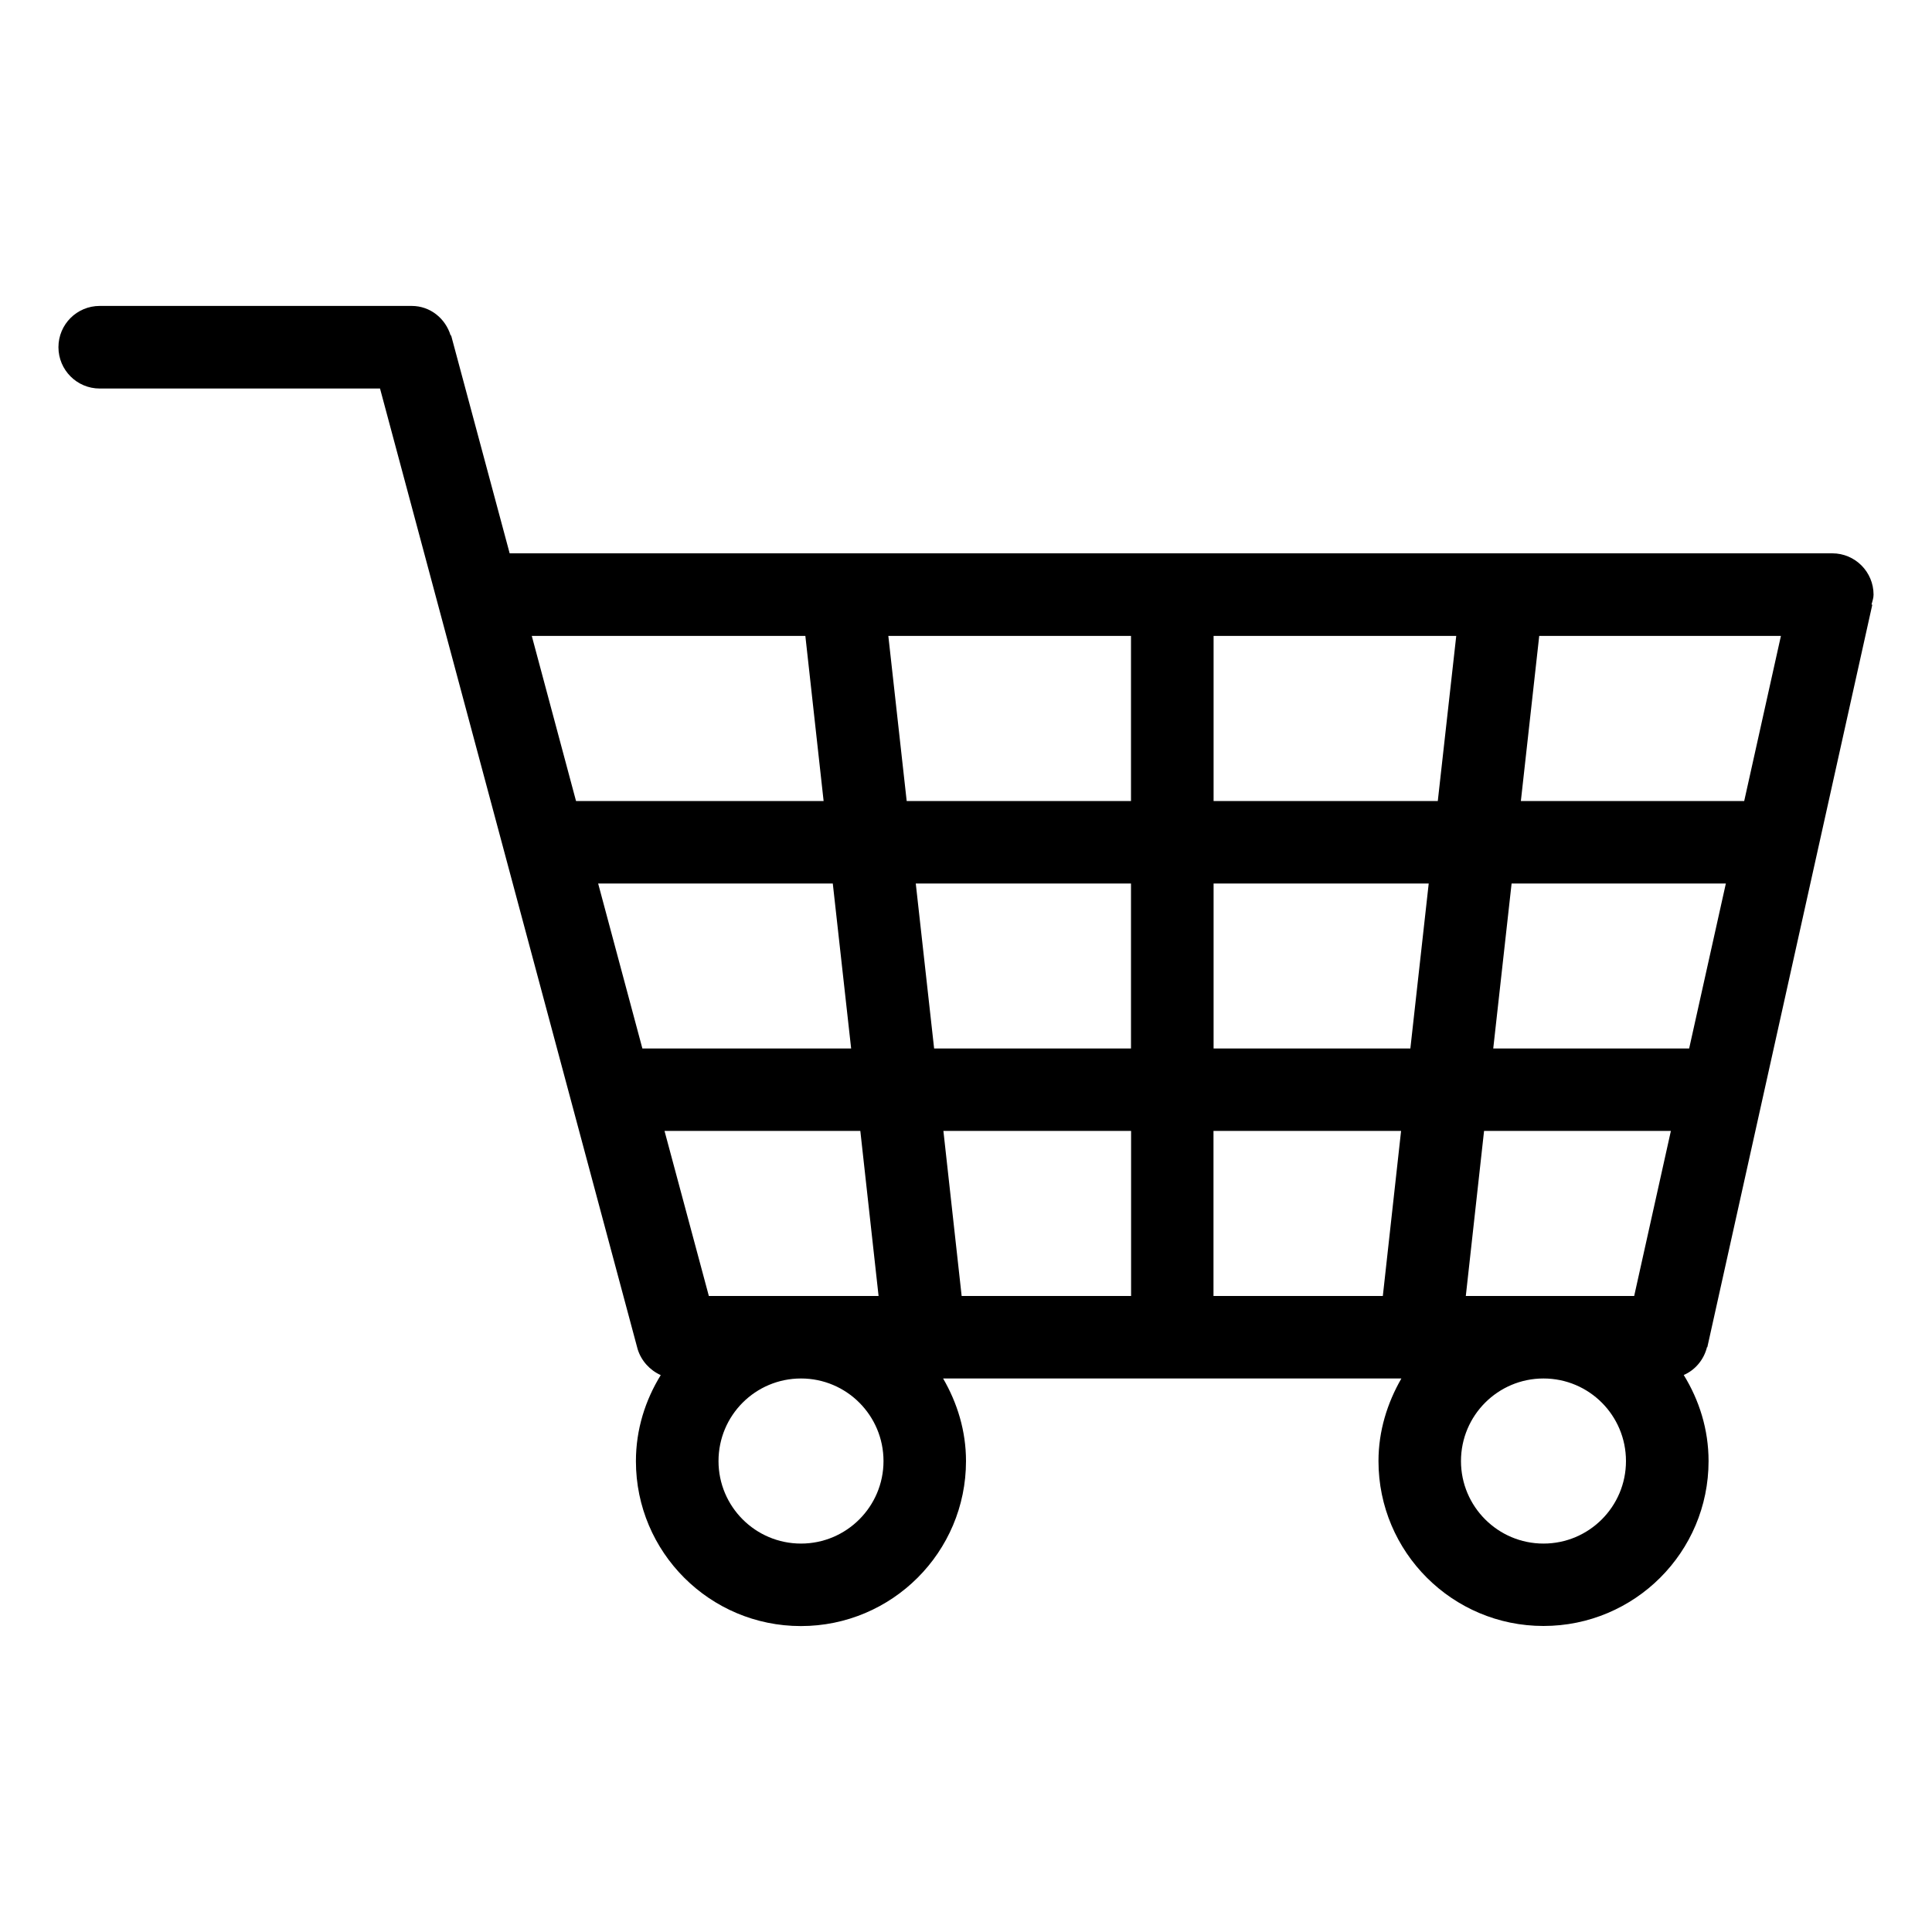
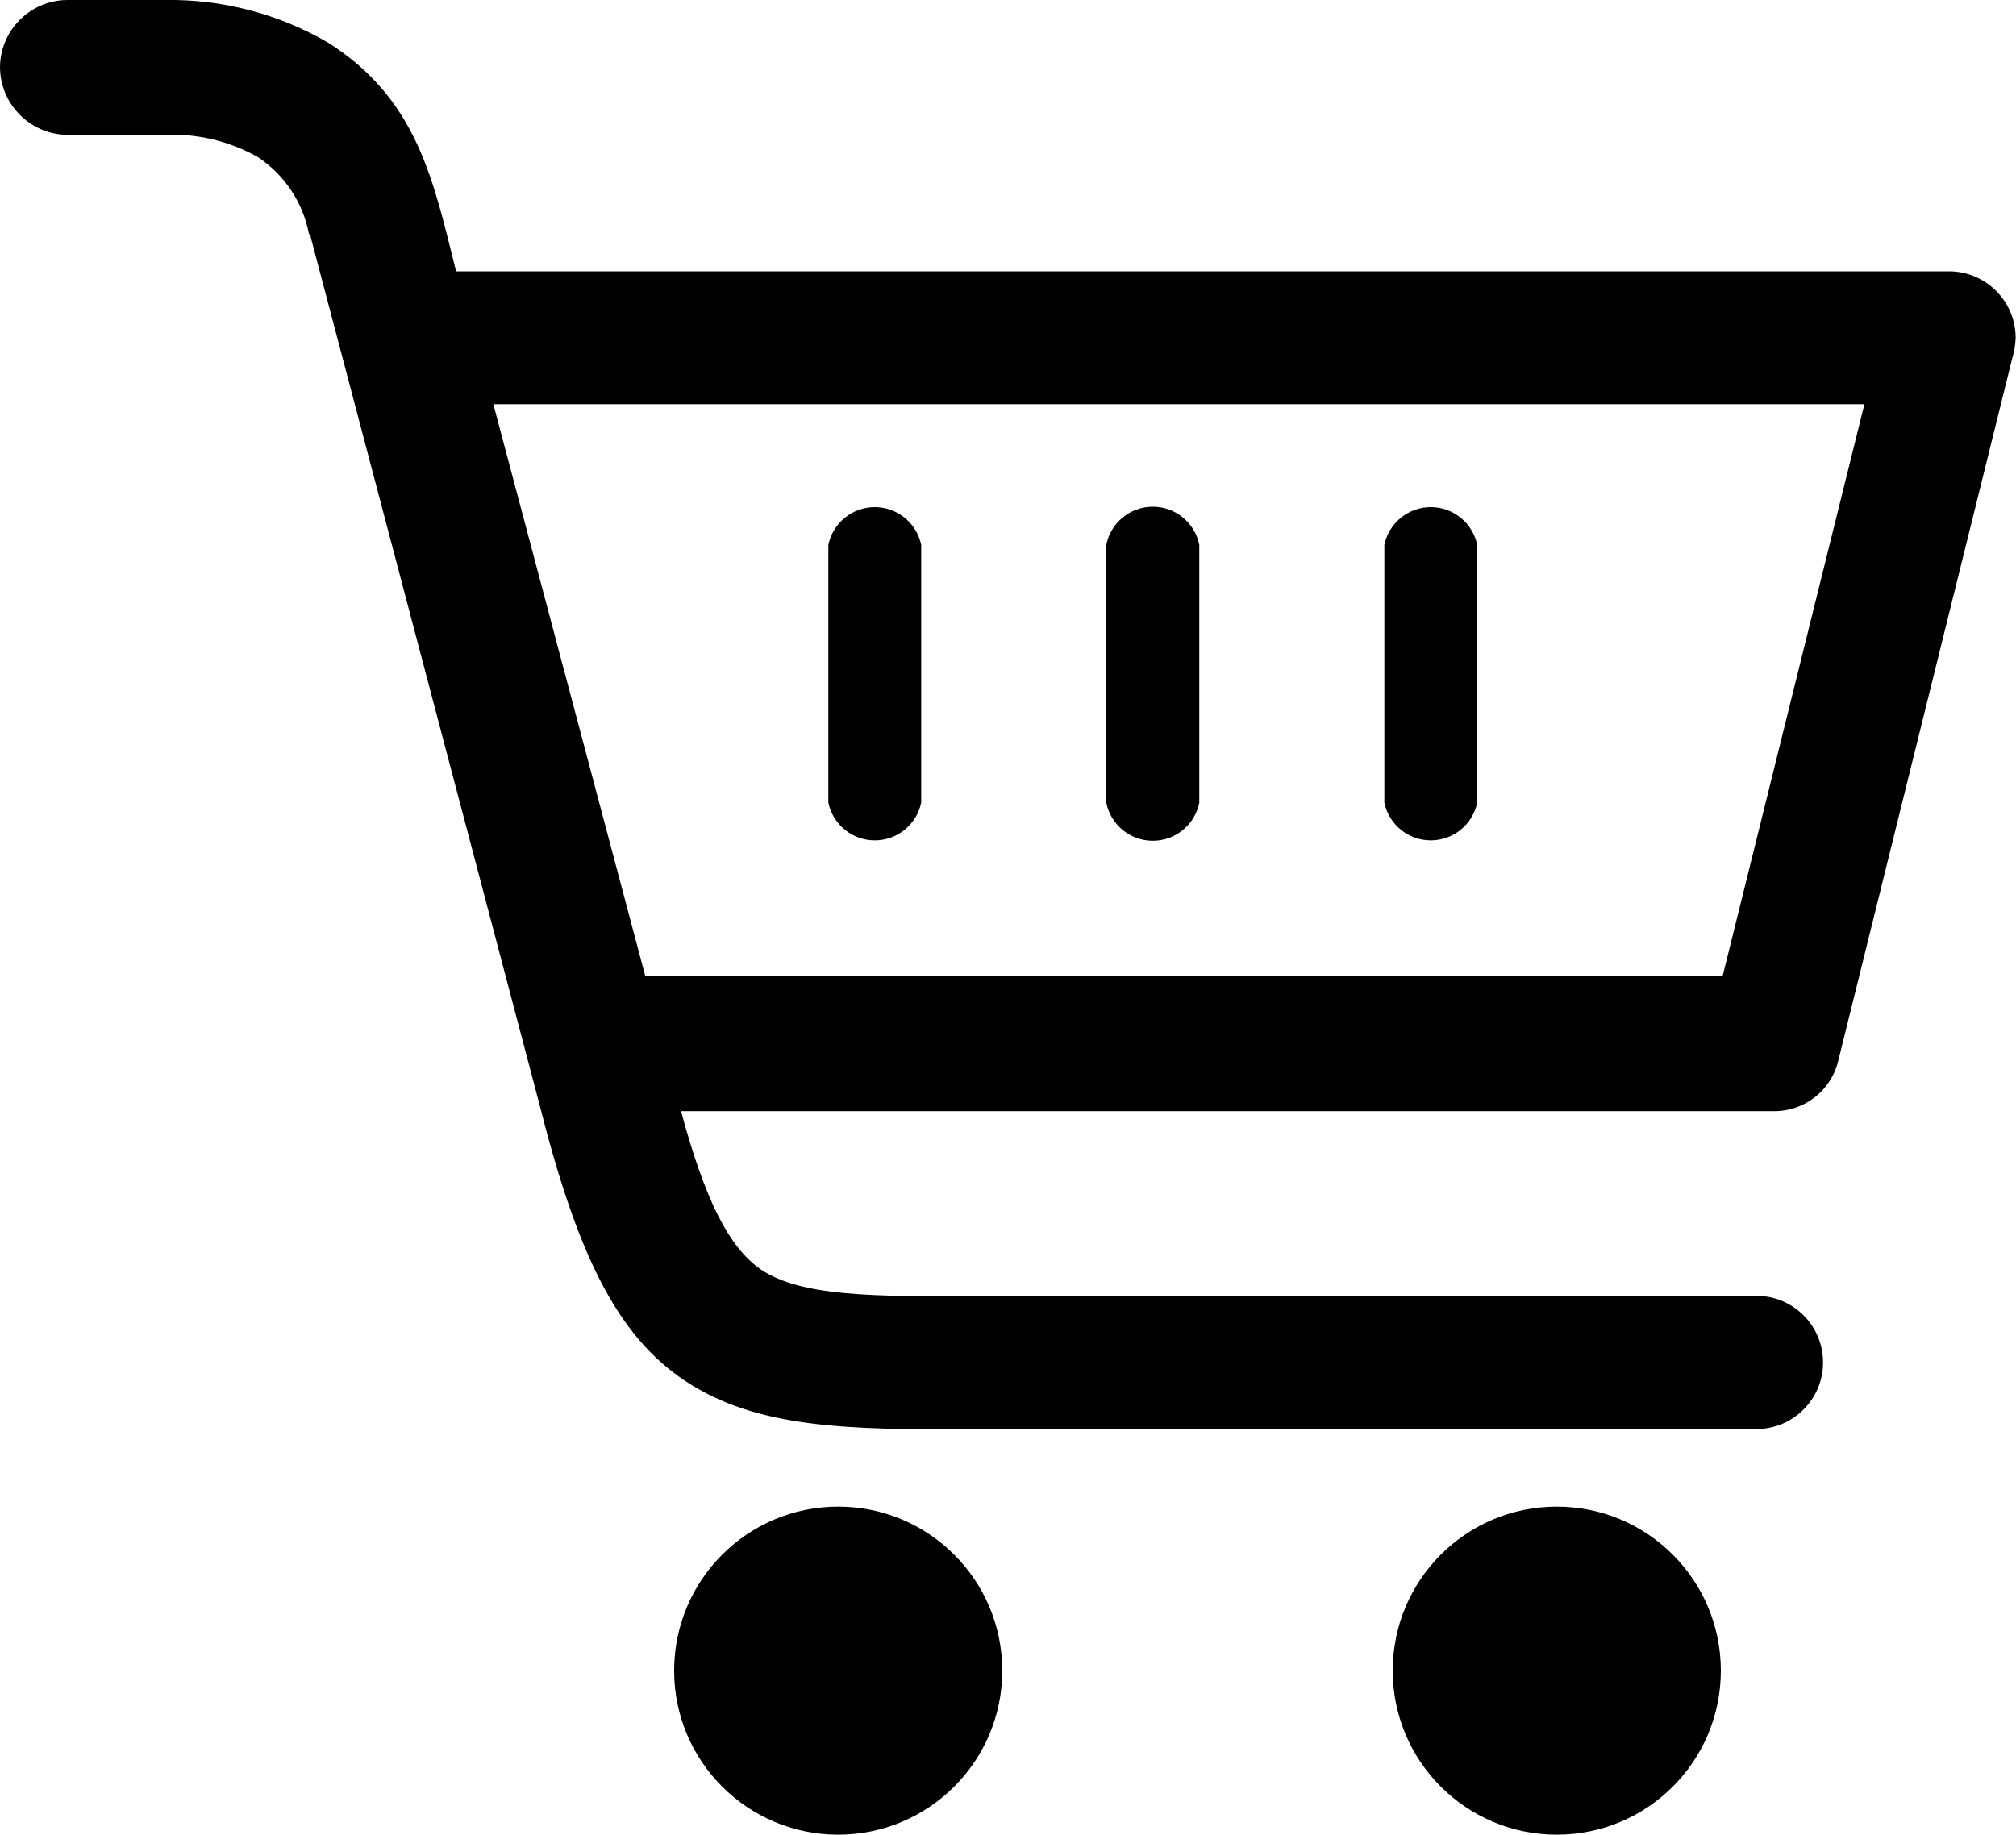
- <svg class="svg-icon" viewBox="0 0 20 20">
-   <path d="M17.671,13.945l0.003,0.002l1.708-7.687l-0.008-0.002c0.008-0.033,0.021-0.065,0.021-0.102c0-0.236-0.191-0.428-0.427-0.428H5.276L4.67,3.472L4.665,3.473c-0.053-0.175-0.21-0.306-0.403-0.306H1.032c-0.236,0-0.427,0.191-0.427,0.427c0,0.236,0.191,0.428,0.427,0.428h2.902l2.667,9.945l0,0c0.037,0.119,0.125,0.217,0.239,0.268c-0.16,0.26-0.257,0.562-0.257,0.891c0,0.943,0.765,1.707,1.708,1.707S10,16.068,10,15.125c0-0.312-0.09-0.602-0.237-0.855h4.744c-0.146,0.254-0.237,0.543-0.237,0.855c0,0.943,0.766,1.707,1.708,1.707c0.944,0,1.709-0.764,1.709-1.707c0-0.328-0.097-0.631-0.257-0.891C17.55,14.182,17.639,14.074,17.671,13.945 M15.934,6.583h2.502l-0.38,1.709h-2.312L15.934,6.583zM5.505,6.583h2.832l0.189,1.709H5.963L5.505,6.583z M6.65,10.854L6.192,9.146h2.429l0.19,1.708H6.65z M6.879,11.707h2.027l0.189,1.709H7.338L6.879,11.707z M8.292,15.979c-0.472,0-0.854-0.383-0.854-0.854c0-0.473,0.382-0.855,0.854-0.855s0.854,0.383,0.854,0.855C9.146,15.596,8.763,15.979,8.292,15.979 M11.708,13.416H9.955l-0.189-1.709h1.943V13.416z M11.708,10.854H9.67L9.48,9.146h2.228V10.854z M11.708,8.292H9.386l-0.19-1.709h2.512V8.292z M14.315,13.416h-1.753v-1.709h1.942L14.315,13.416zM14.6,10.854h-2.037V9.146h2.227L14.6,10.854z M14.884,8.292h-2.321V6.583h2.512L14.884,8.292z M15.978,15.979c-0.471,0-0.854-0.383-0.854-0.854c0-0.473,0.383-0.855,0.854-0.855c0.473,0,0.854,0.383,0.854,0.855C16.832,15.596,16.45,15.979,15.978,15.979 M16.917,13.416h-1.743l0.189-1.709h1.934L16.917,13.416z M15.458,10.854l0.19-1.708h2.218l-0.38,1.708H15.458z" />
+ <svg xmlns="http://www.w3.org/2000/svg" id="Layer_1" data-name="Layer 1" viewBox="0 0 122.88 111.85">
+   <path d="M4.06,8.22A4.15,4.15,0,0,1,0,4.06,4.13,4.13,0,0,1,4.06,0h6A19.12,19.12,0,0,1,20,2.6c5.44,3.45,6.41,8.38,7.8,13.94h91a4.07,4.07,0,0,1,4.06,4.06,5,5,0,0,1-.21,1.25L112.06,64.61a4,4,0,0,1-4,3.13H41.51c1.46,5.41,2.92,8.32,4.89,9.67C48.8,79,53,79.08,59.93,79h47.13a4.06,4.06,0,0,1,0,8.12H60c-8.63.1-13.94-.11-18.2-2.91s-6.66-7.91-8.95-17h0L18.94,14.46c0-.1,0-.1-.11-.21a7.26,7.26,0,0,0-3.12-4.68A10.65,10.65,0,0,0,10,8.22H4.06Zm80.32,25a2.89,2.89,0,0,1,5.66,0V48.93a2.89,2.89,0,0,1-5.66,0V33.24Zm-16.95,0a2.89,2.89,0,0,1,5.67,0V48.93a2.89,2.89,0,0,1-5.67,0V33.24Zm-16.94,0a2.89,2.89,0,0,1,5.66,0V48.93a2.89,2.89,0,0,1-5.66,0V33.24Zm41.72-8.58H30.07l9.26,34.86H105l8.64-34.86Zm2.68,67.21a10,10,0,1,1-10,10,10,10,0,0,1,10-10Zm-43.8,0a10,10,0,1,1-10,10,10,10,0,0,1,10-10Z" />
</svg>
